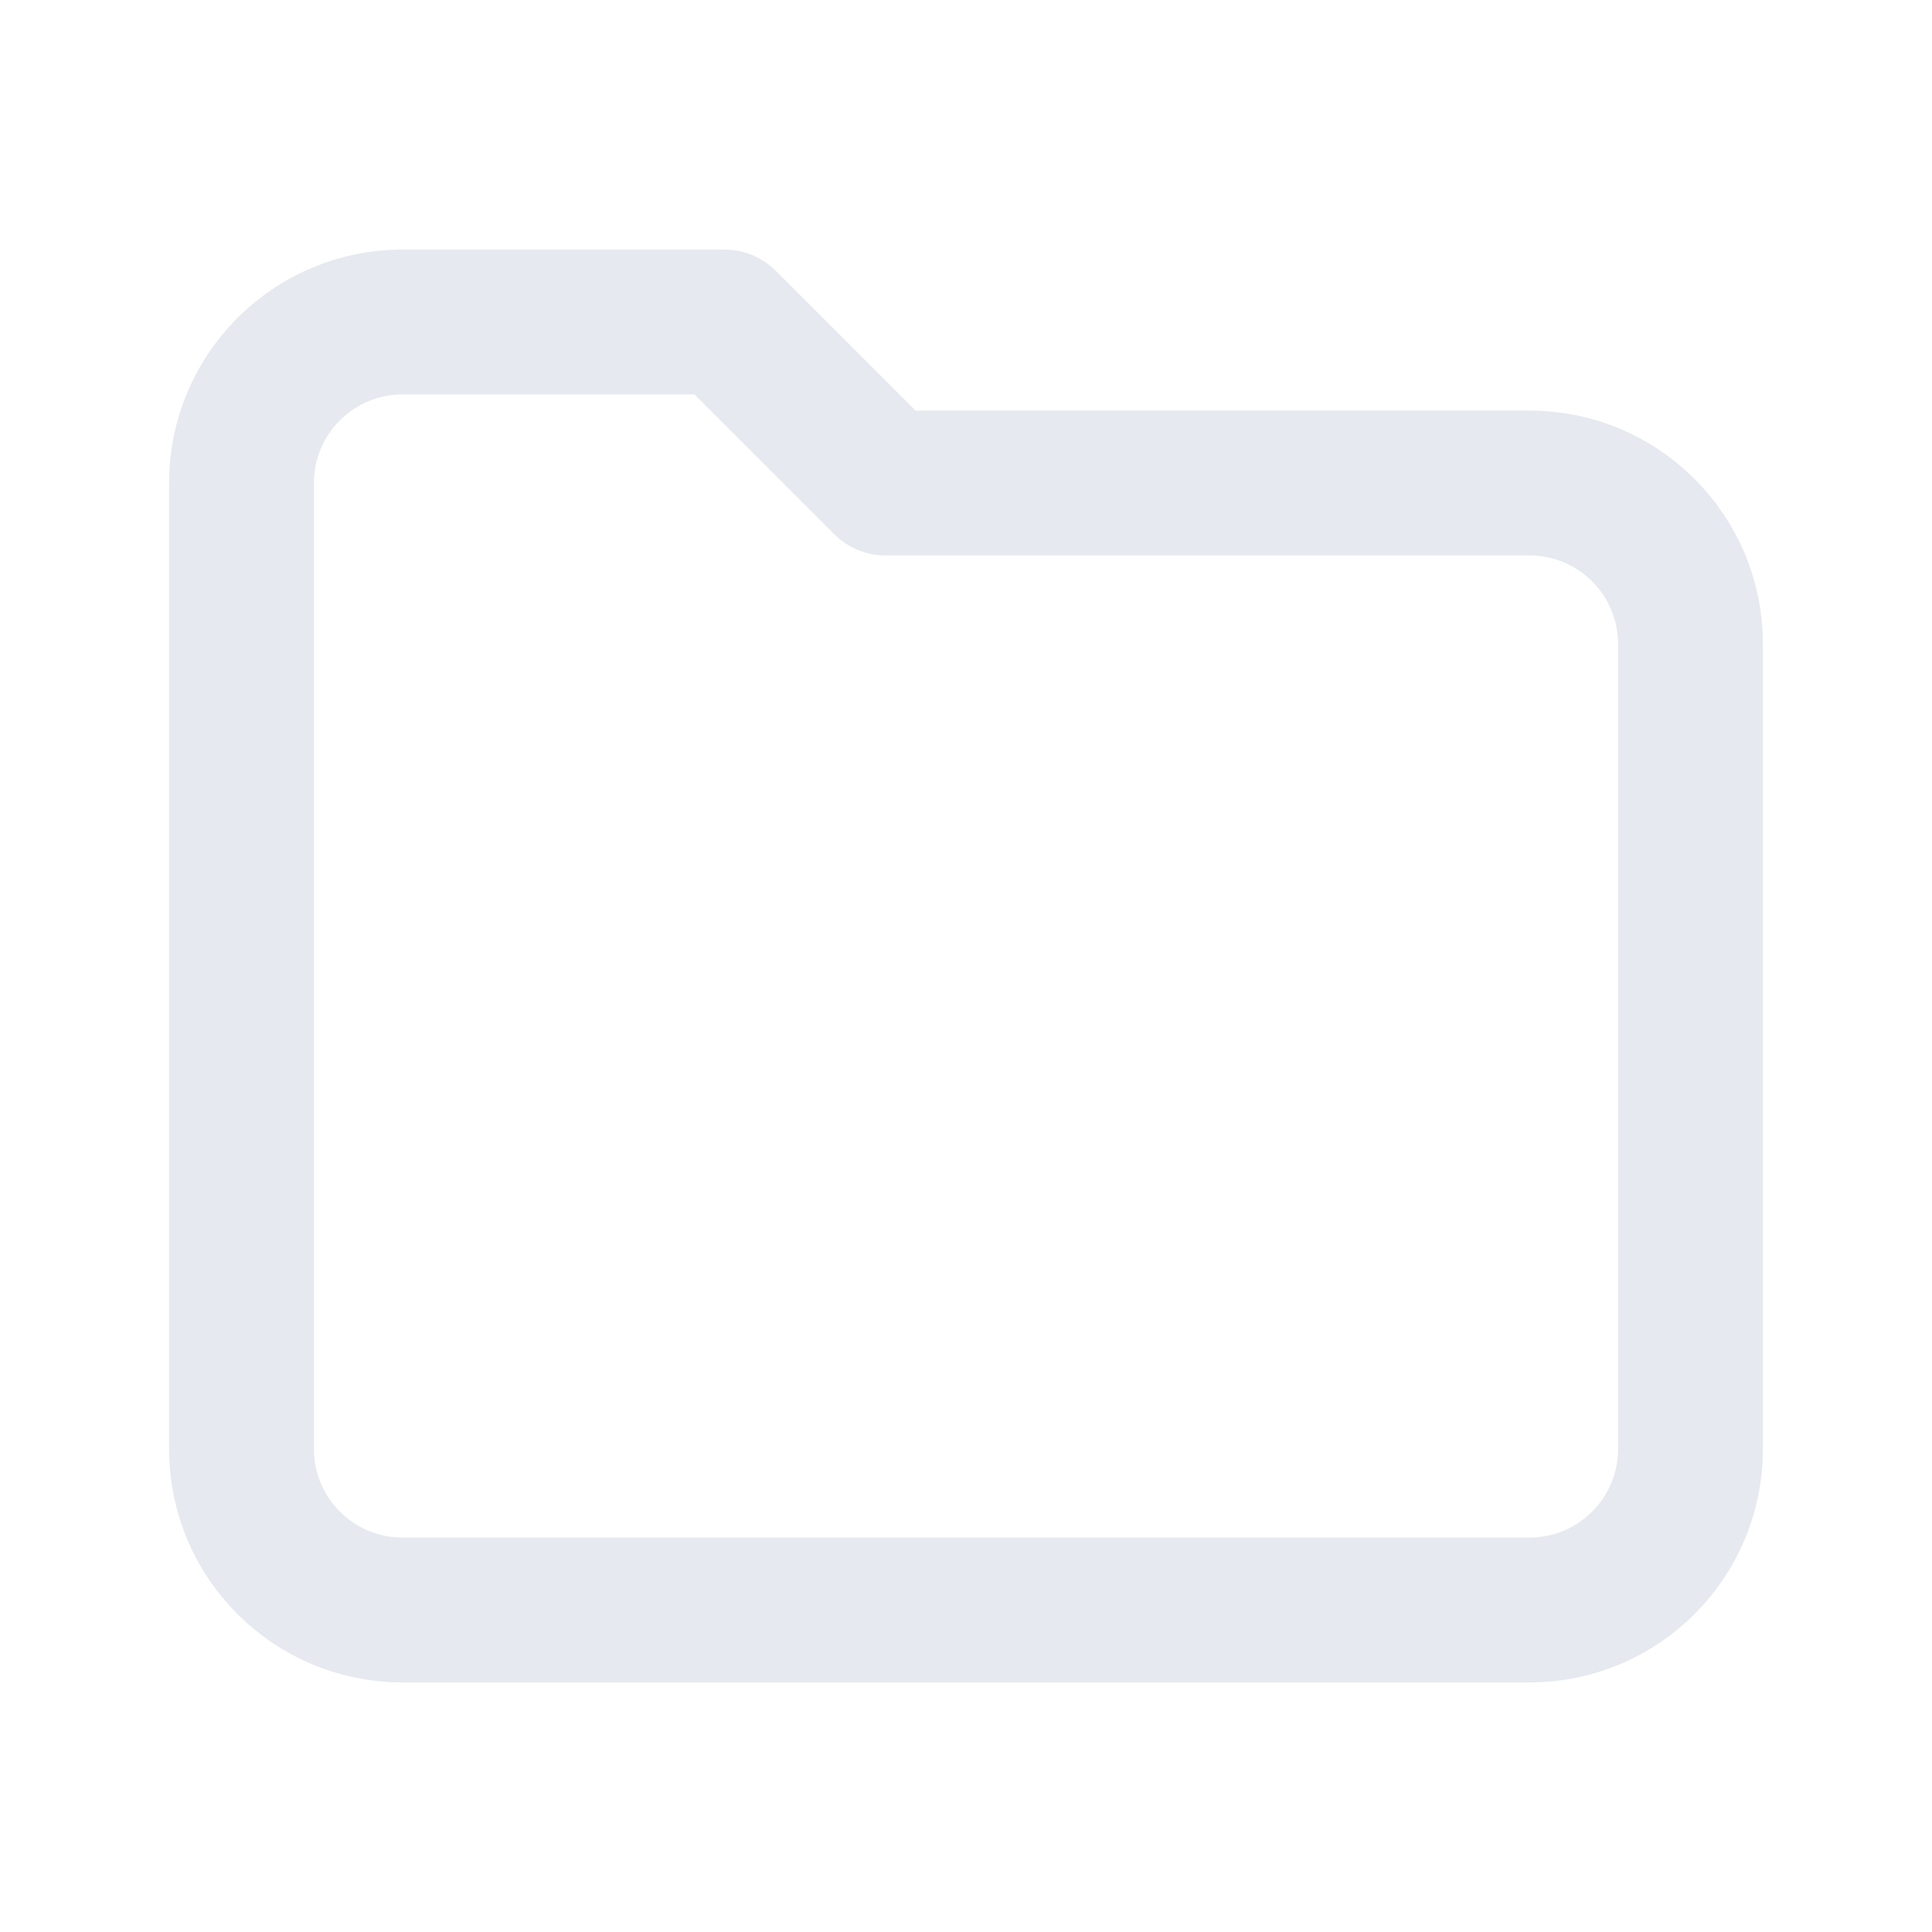
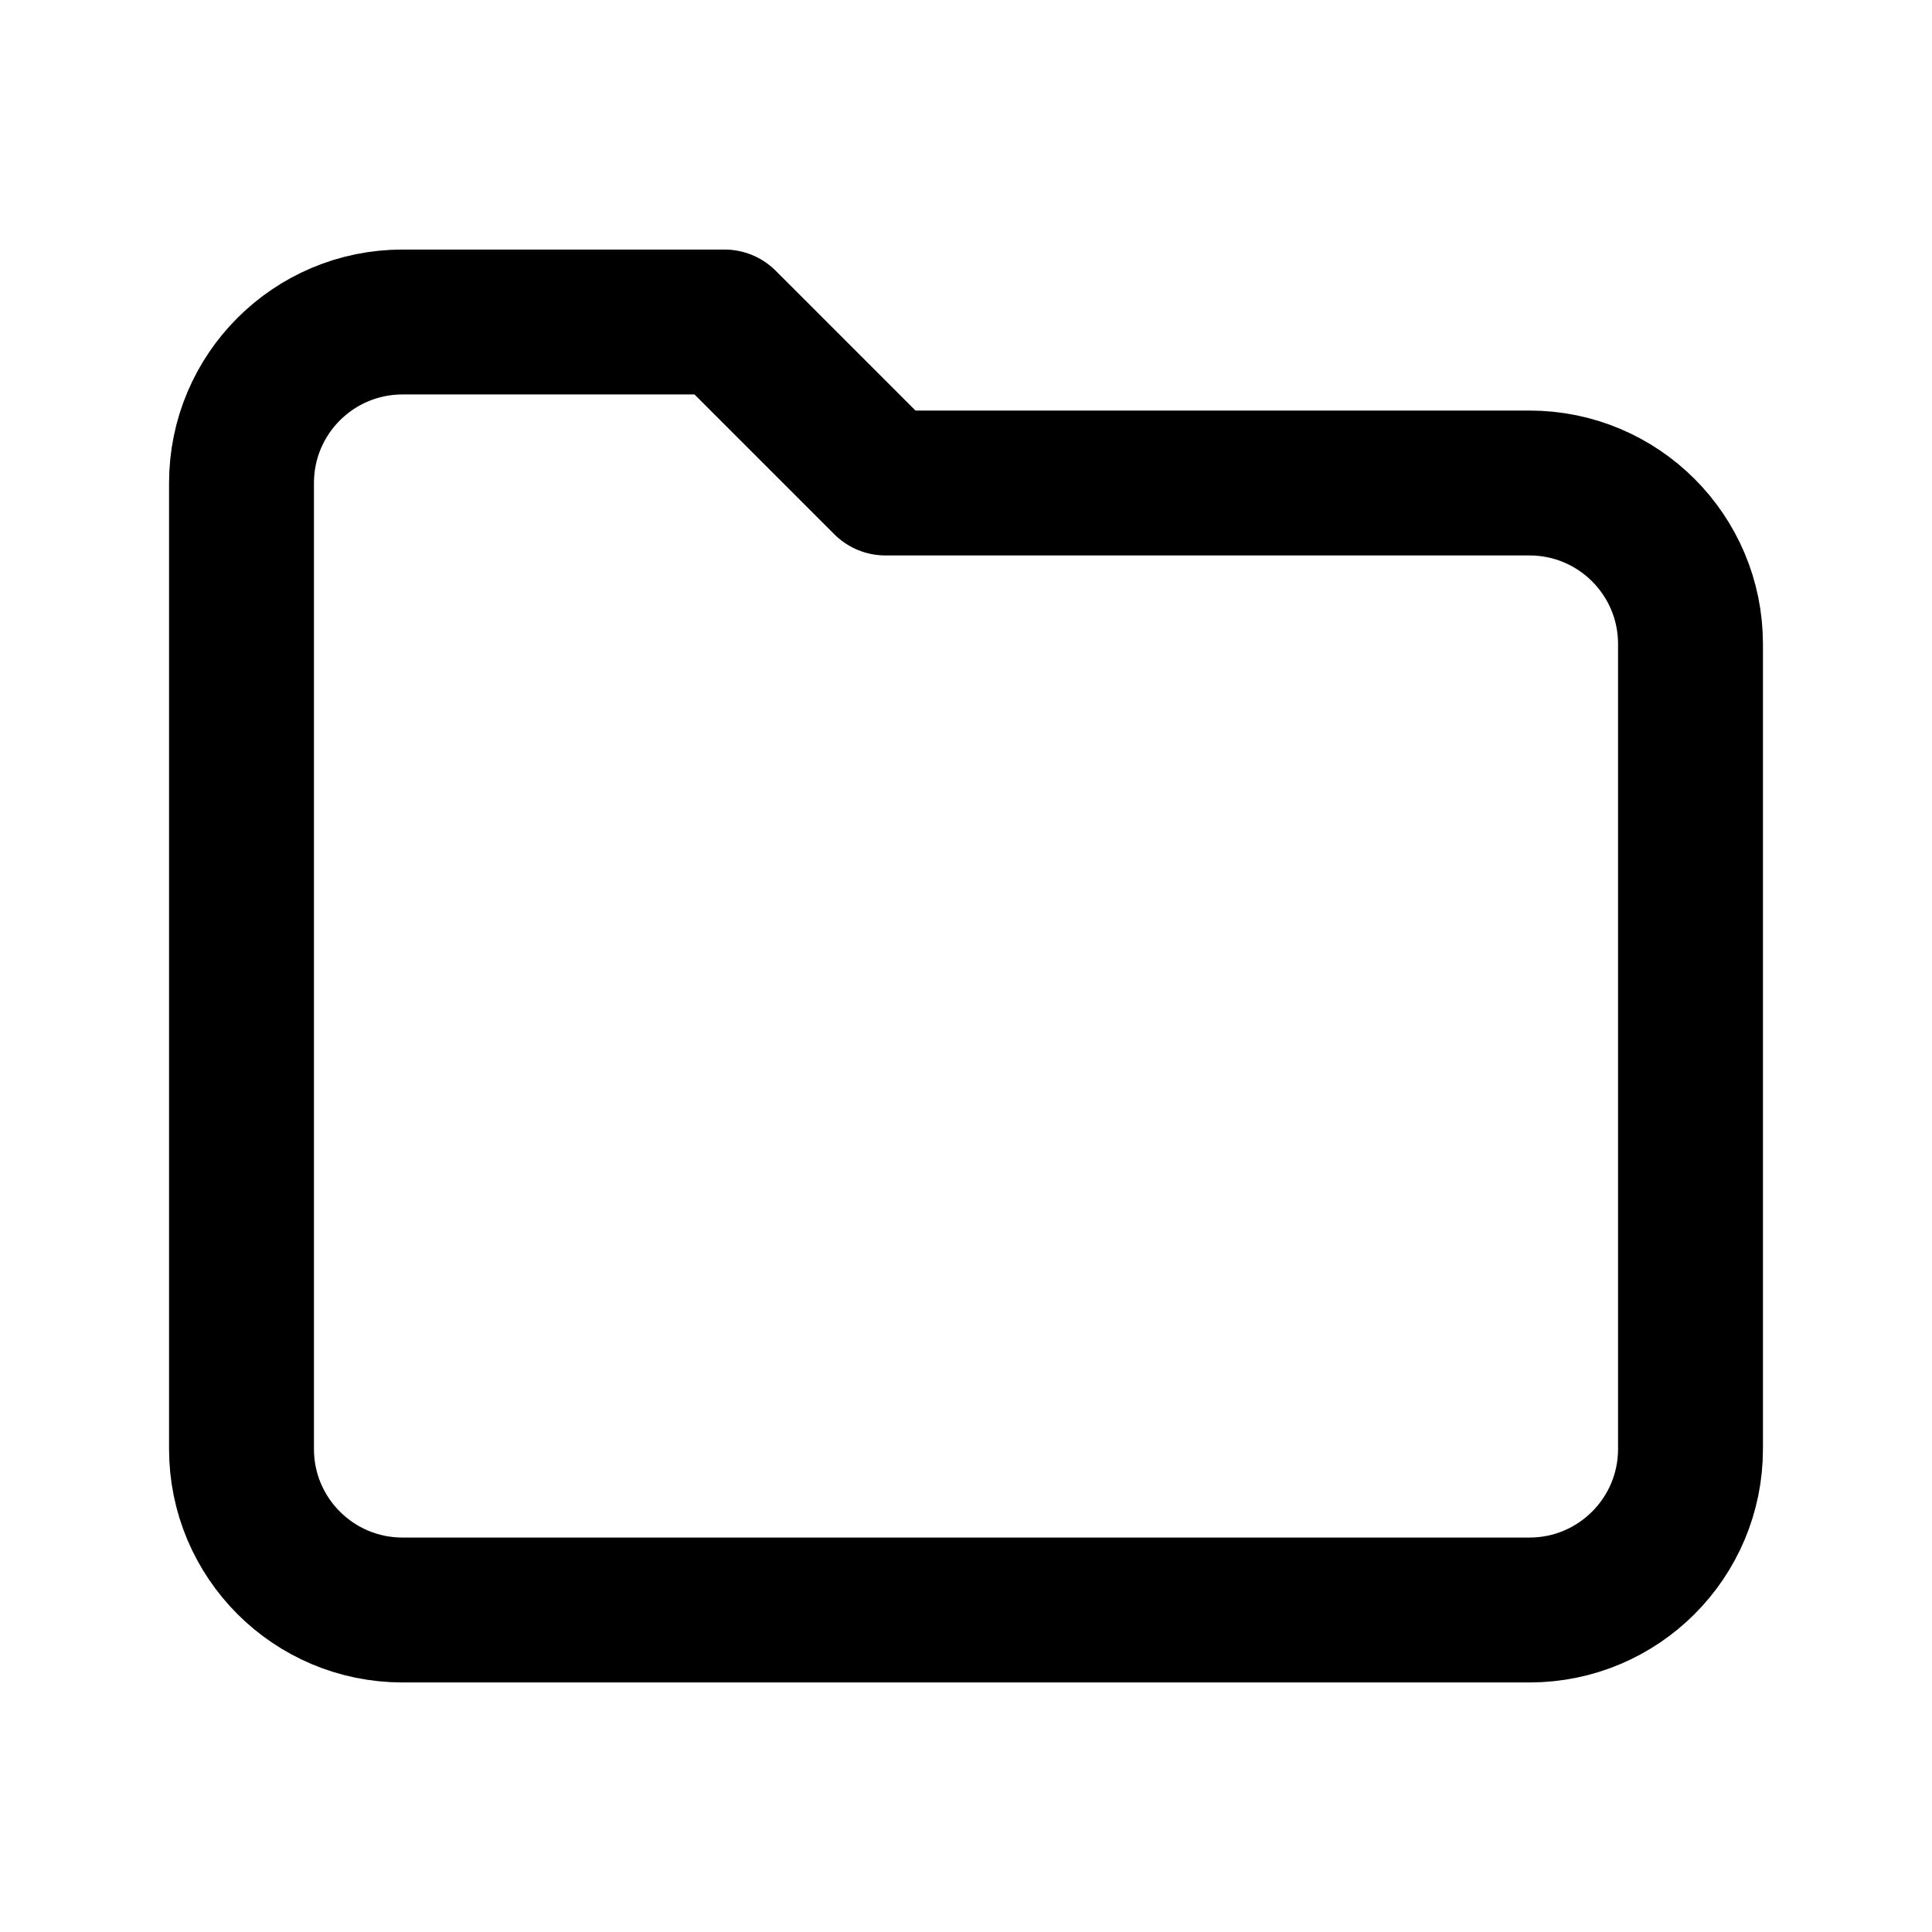
- <svg xmlns="http://www.w3.org/2000/svg" viewBox="0 0 24 24" fill="none" stroke="#E6E9EF" stroke-width="1.8" stroke-linecap="round" stroke-linejoin="round">
+ <svg xmlns="http://www.w3.org/2000/svg" viewBox="0 0 24 24" fill="none" stroke="currentColor" stroke-width="1.8" stroke-linecap="round" stroke-linejoin="round">
  <path d="M3 6a2 2 0 0 1 2-2h4l2 2h8a2 2 0 0 1 2 2v10a2 2 0 0 1-2 2H5a2 2 0 0 1-2-2z" />
</svg>
